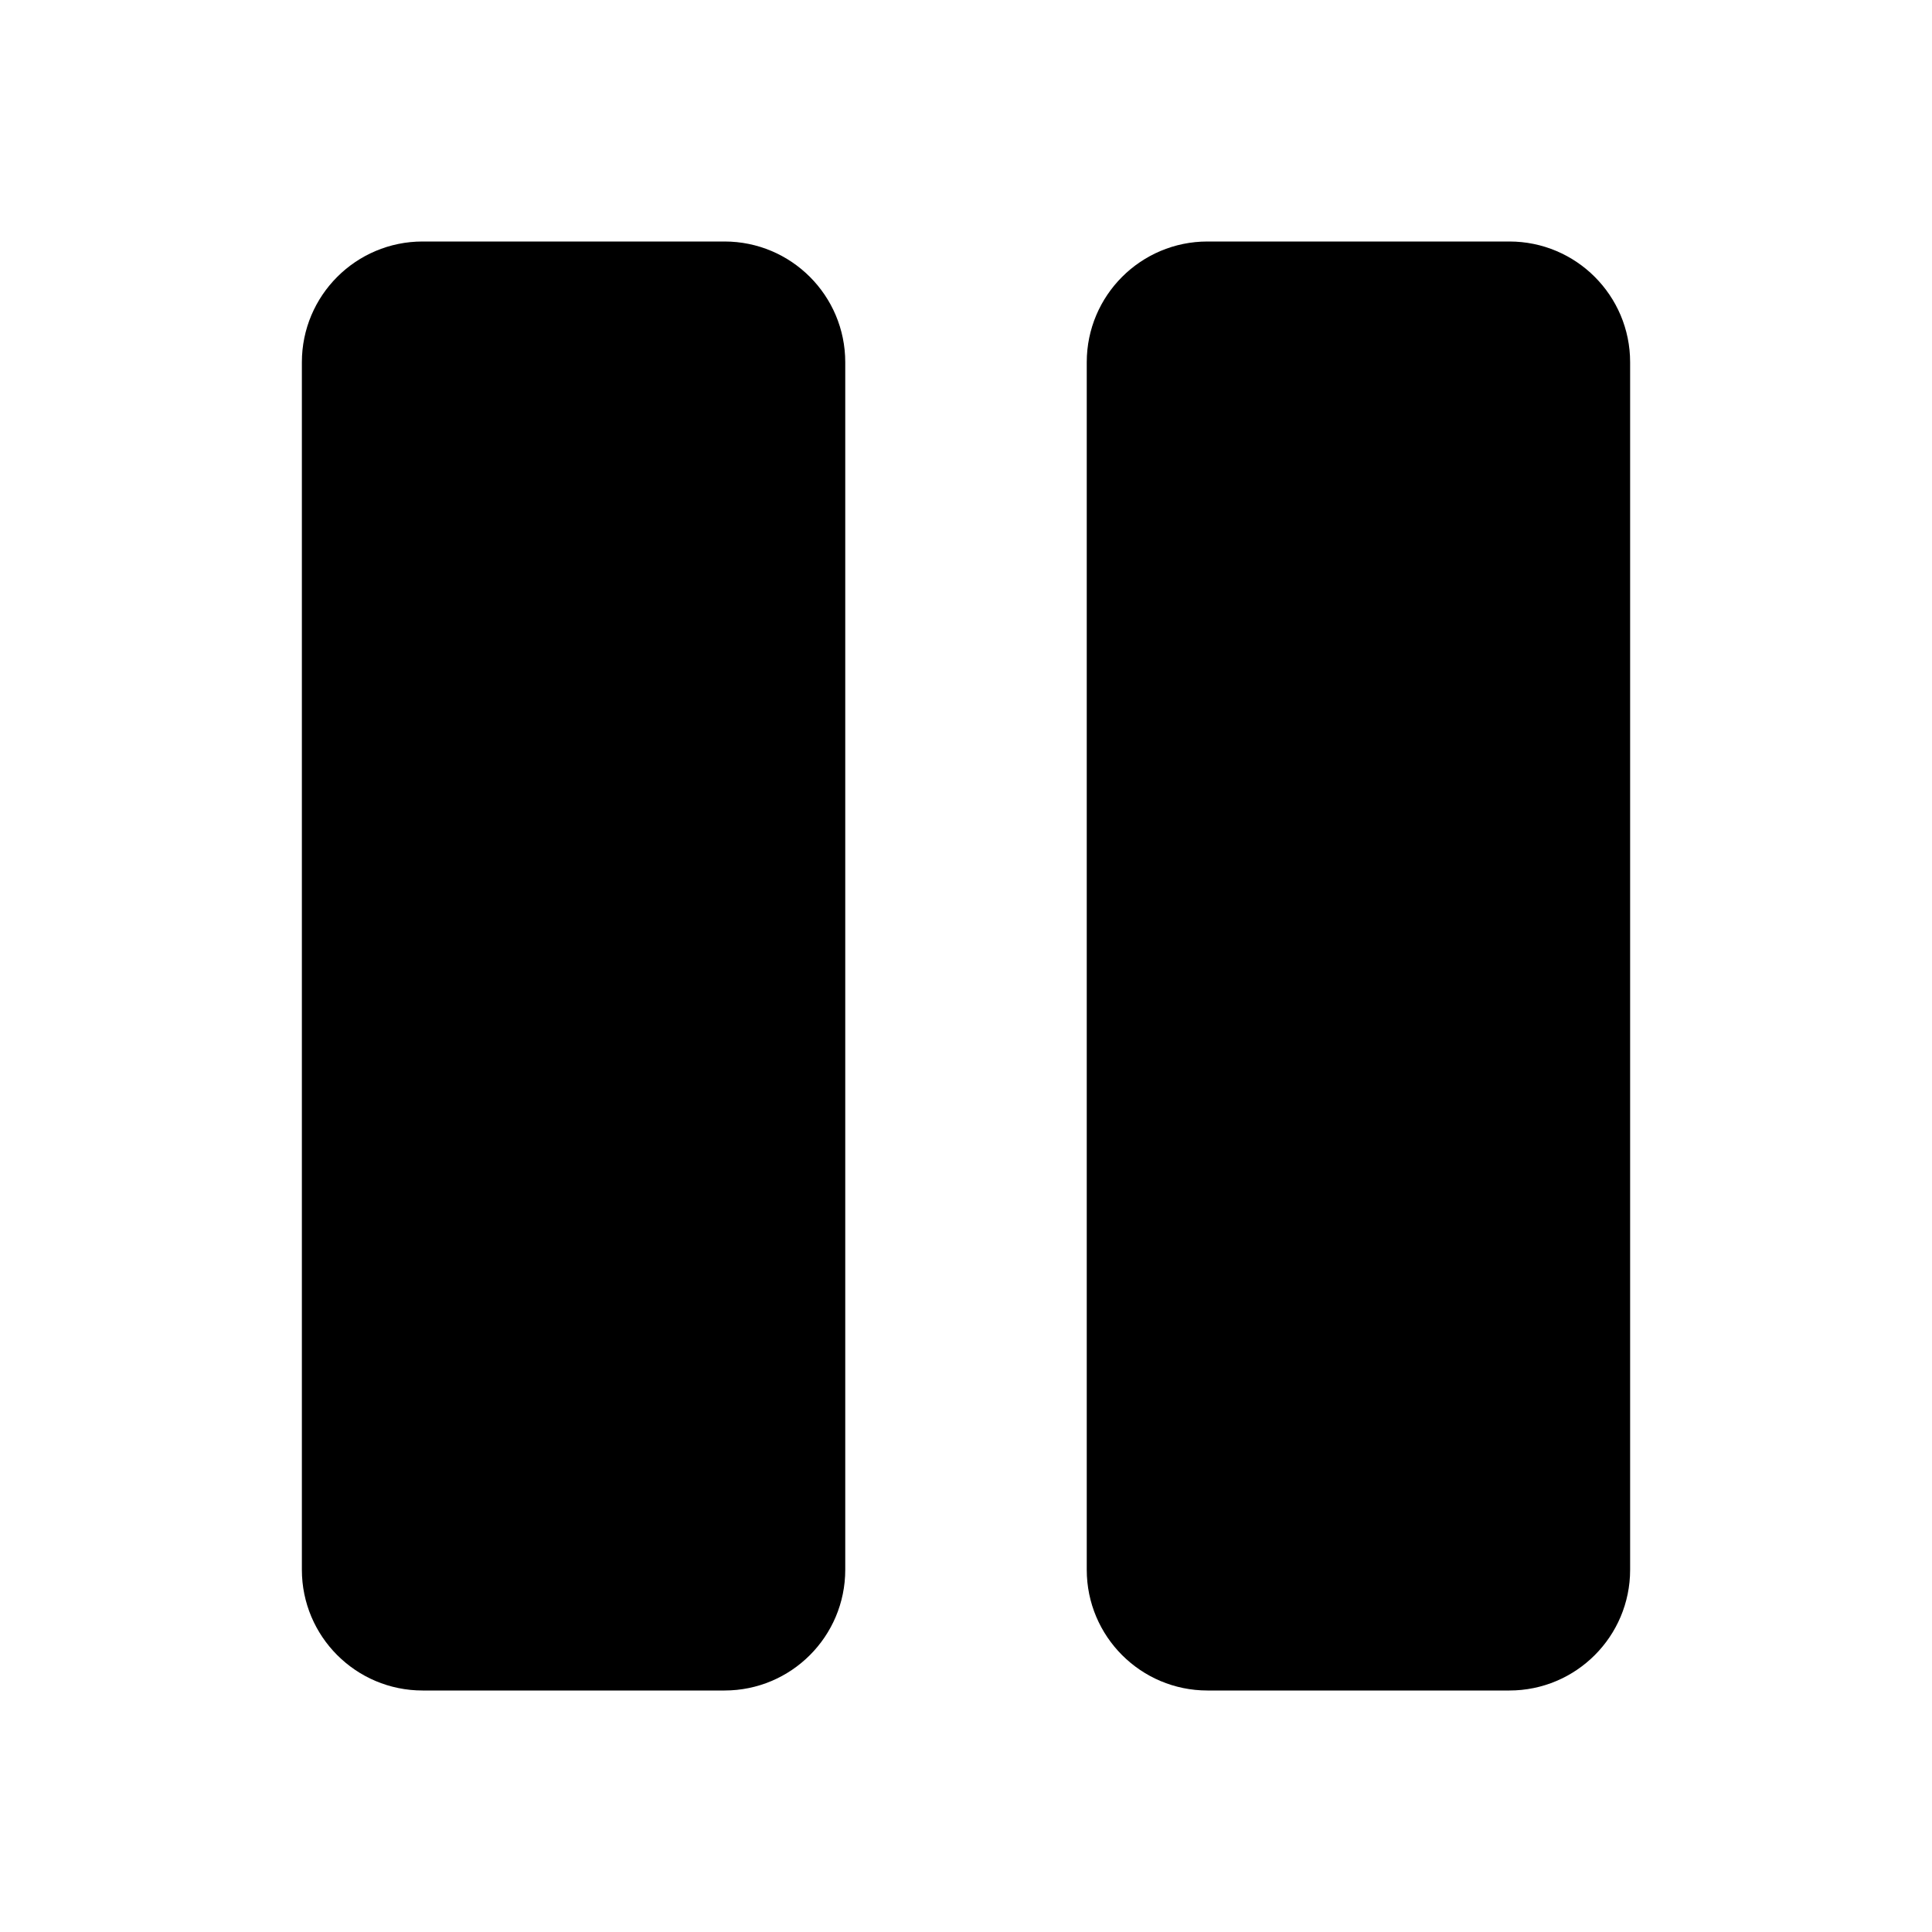
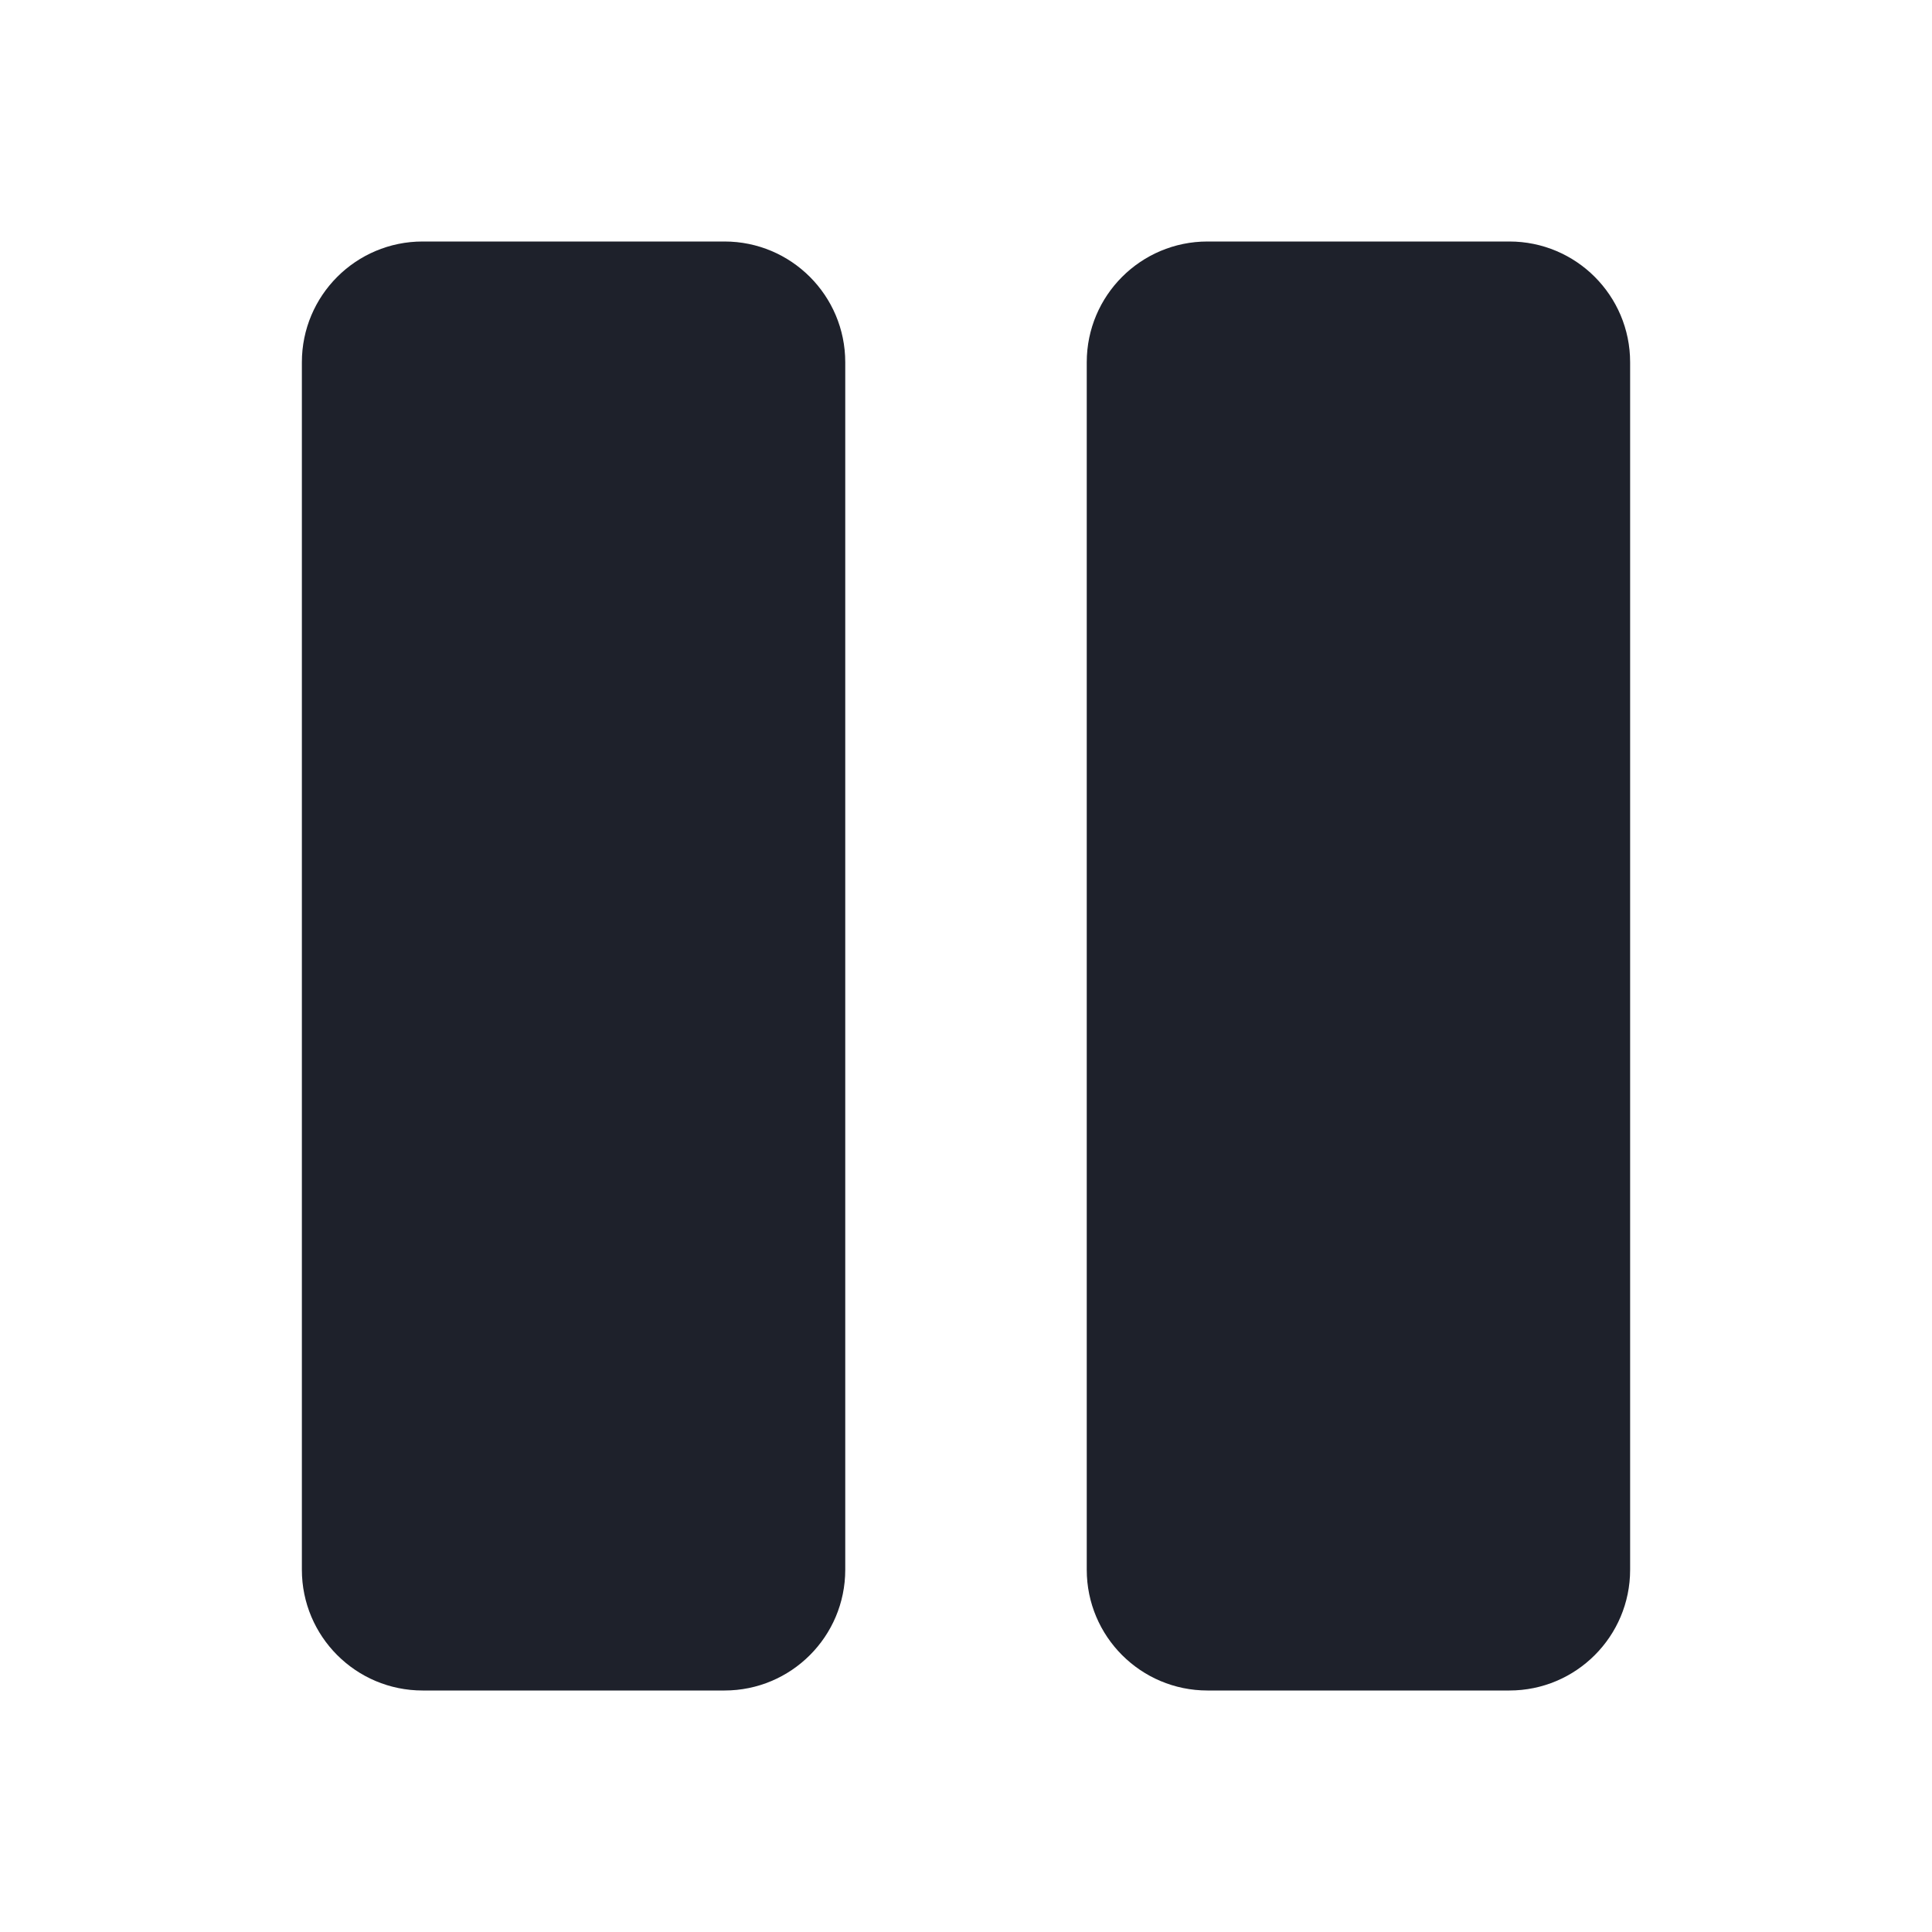
- <svg xmlns="http://www.w3.org/2000/svg" width="76" height="76" fill="#000000" viewBox="0 0 256 256">
+ <svg xmlns="http://www.w3.org/2000/svg" width="76" height="76" fill="#1E212B" viewBox="0 0 256 256">
  <path d="M216,48V208a16,16,0,0,1-16,16H160a16,16,0,0,1-16-16V48a16,16,0,0,1,16-16h40A16,16,0,0,1,216,48ZM96,32H56A16,16,0,0,0,40,48V208a16,16,0,0,0,16,16H96a16,16,0,0,0,16-16V48A16,16,0,0,0,96,32Z" />
</svg>
